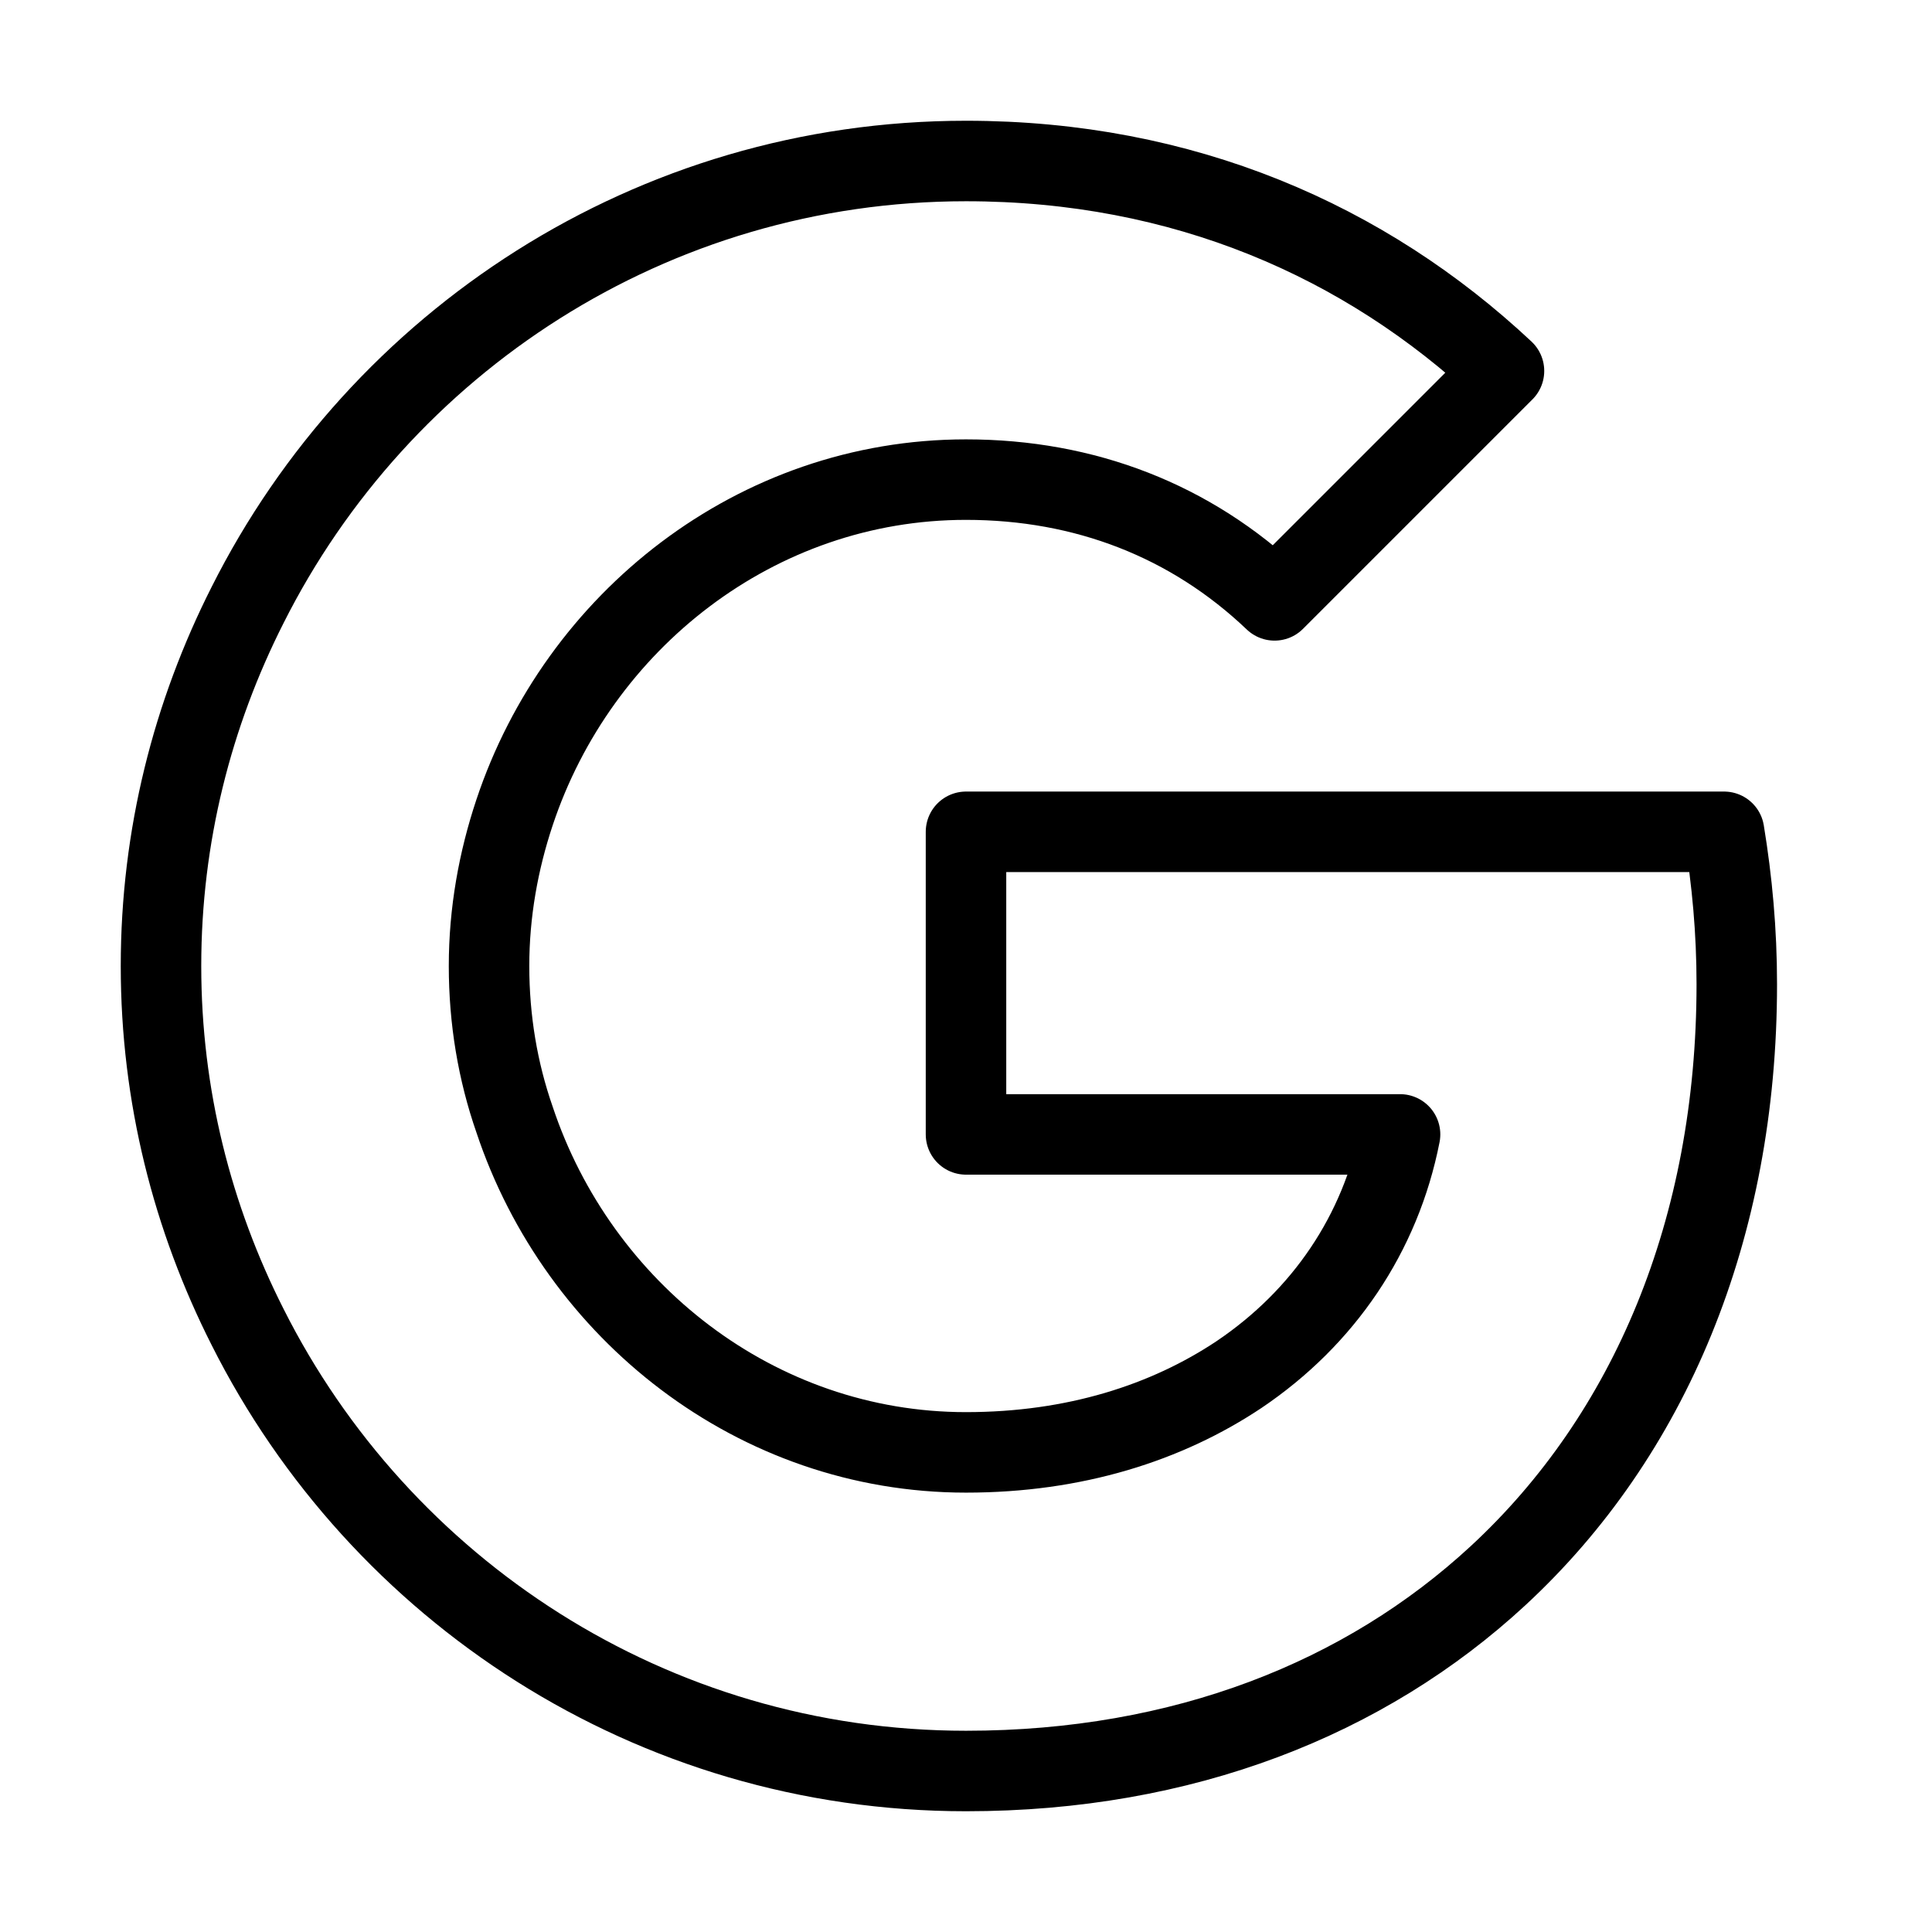
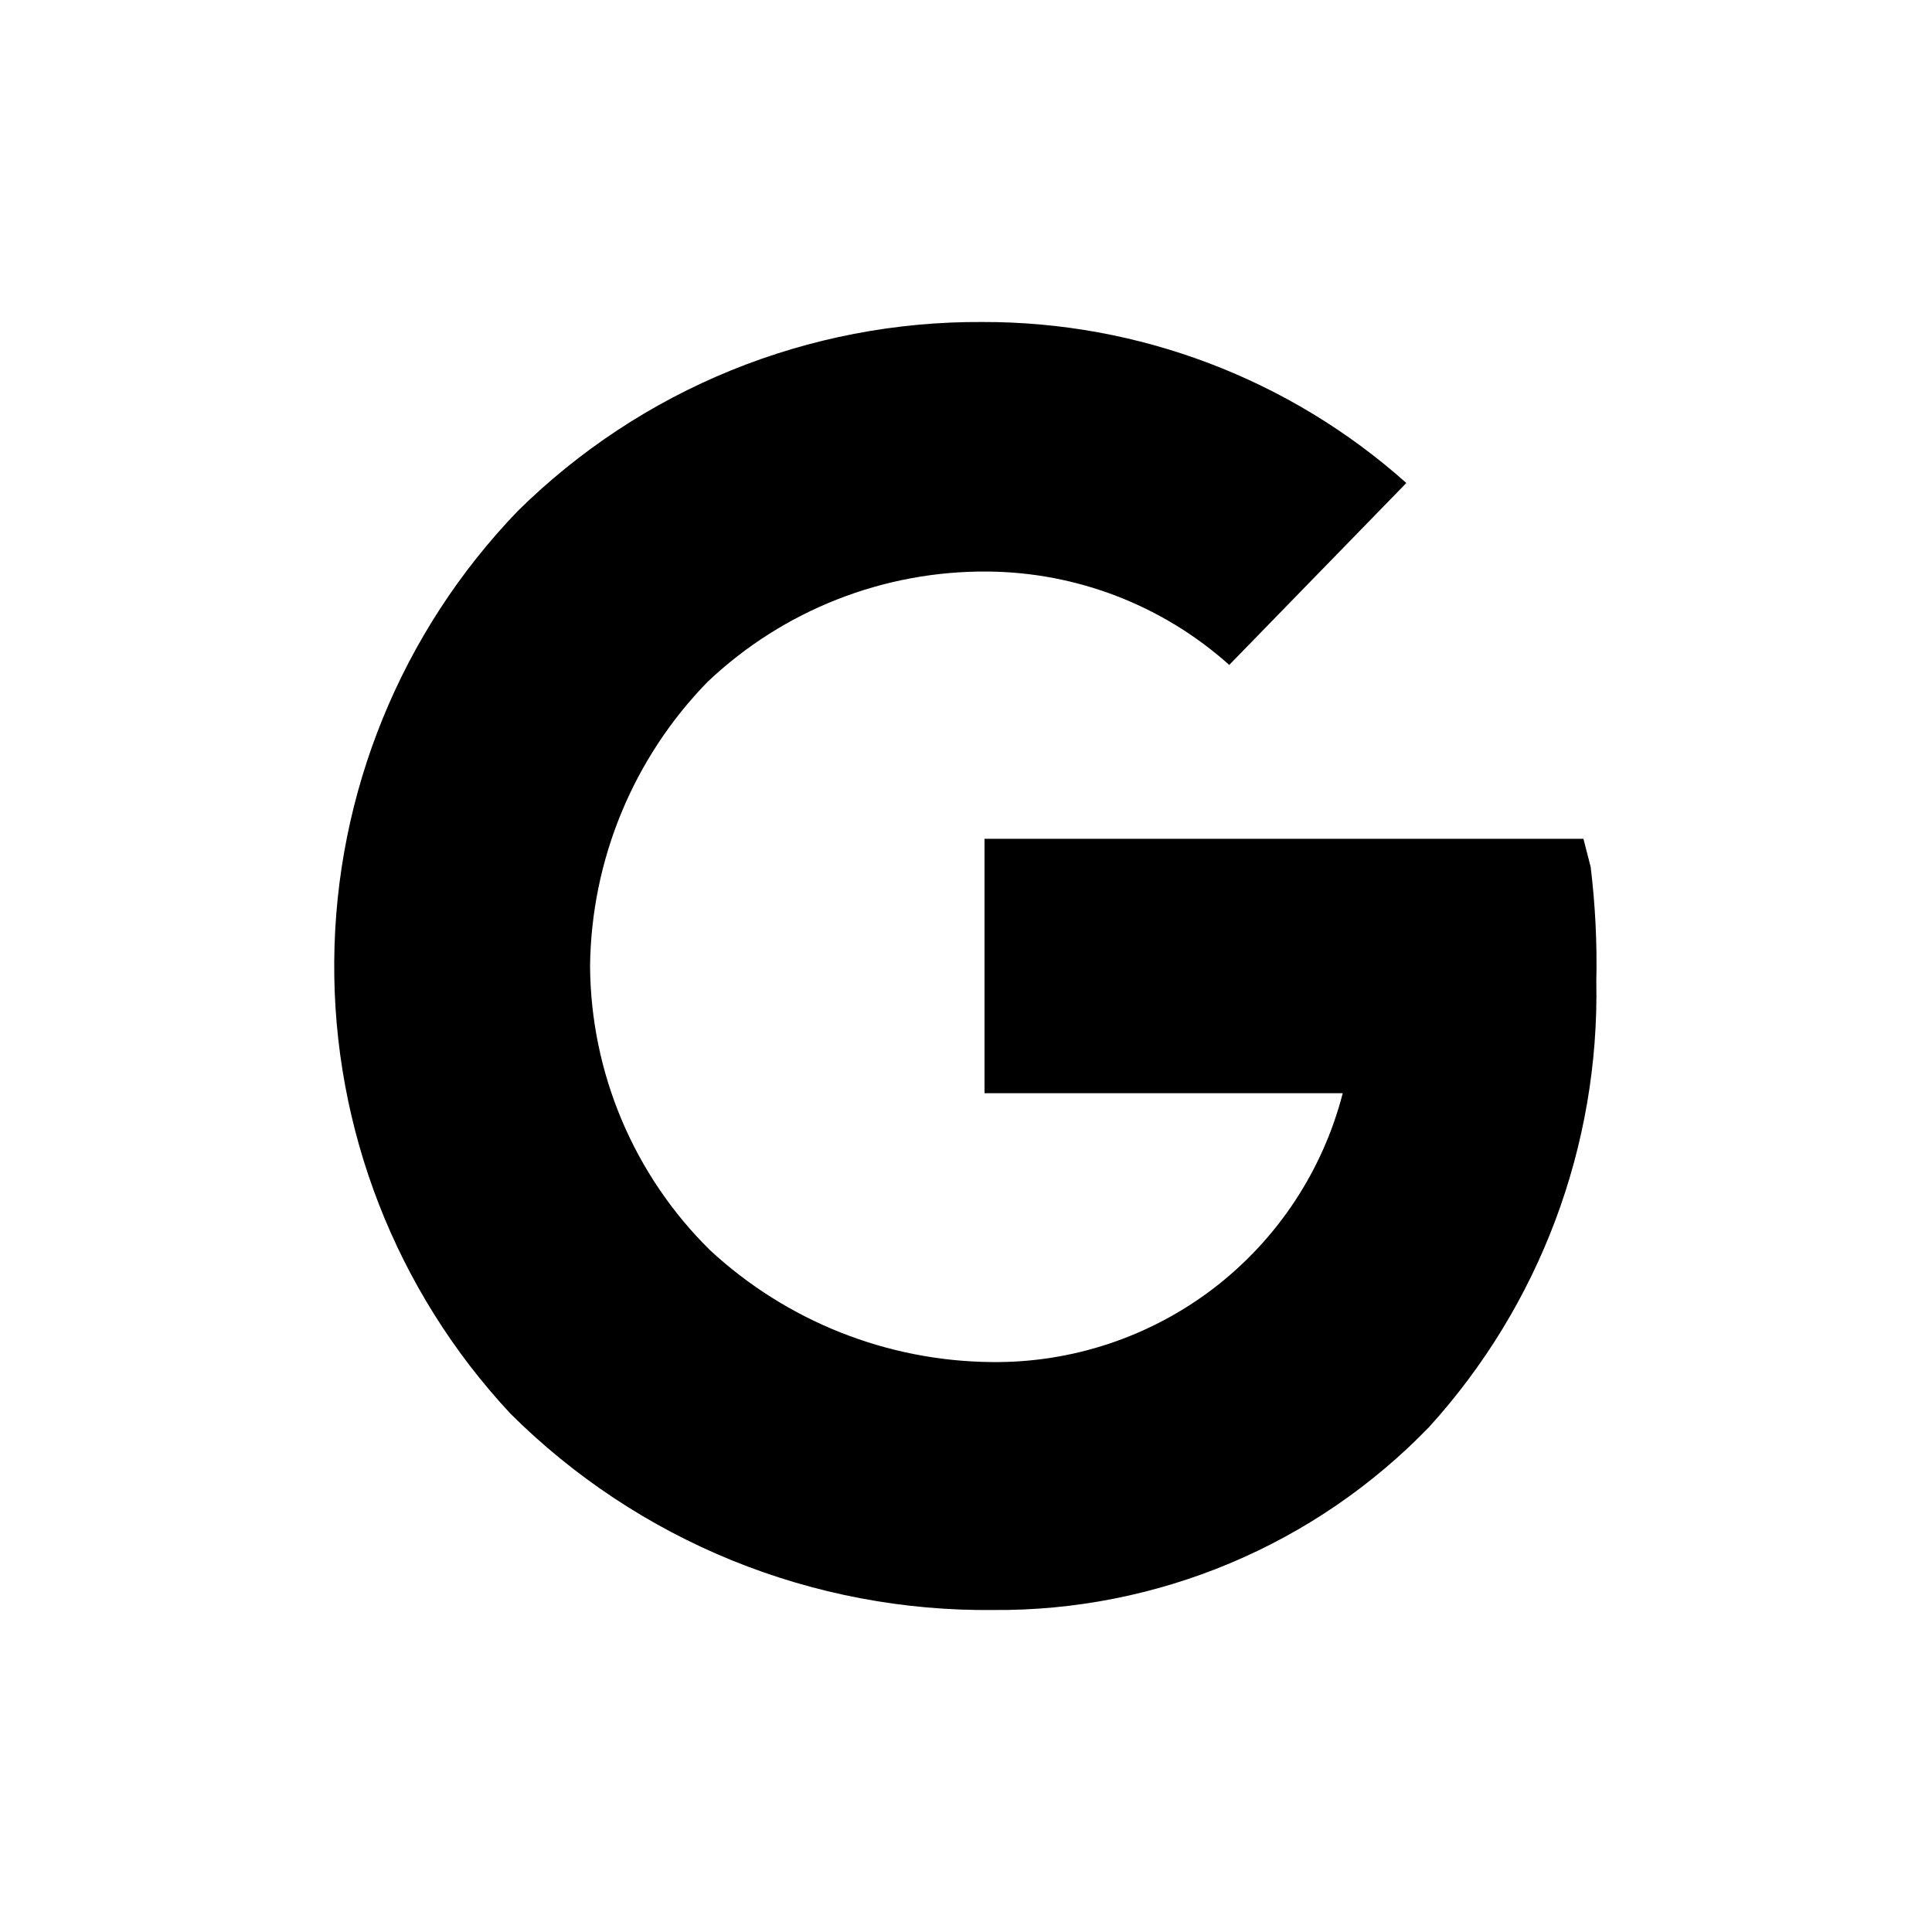
- <svg xmlns="http://www.w3.org/2000/svg" width="800px" height="800px" viewBox="0 0 24 24" fill="none">
-   <path d="M21.417 10.333C21.517 10.942 21.575 11.567 21.575 12.225C21.575 15.267 20.492 17.833 18.608 19.575C16.958 21.1 14.7 22 12 22C8.092 22 4.717 19.75 3.075 16.483C2.392 15.133 2 13.617 2 12C2 10.383 2.392 8.867 3.075 7.517C4.717 4.25 8.092 2 12 2C14.7 2 16.958 2.992 18.683 4.608L15.833 7.458C14.792 6.467 13.475 5.958 12 5.958C9.392 5.958 7.183 7.717 6.392 10.092C6.192 10.692 6.075 11.333 6.075 12C6.075 12.667 6.183 13.308 6.392 13.908C7.183 16.283 9.392 18.042 12 18.042C13.35 18.042 14.492 17.675 15.392 17.075C16.442 16.367 17.15 15.325 17.392 14.092H12V10.333H21.417Z" stroke="#000000" stroke-linejoin="round" />
+ <svg xmlns="http://www.w3.org/2000/svg" viewBox="0 0 24 24">
+   <path d="M19.76 10.77L19.67 10.42H12.23V13.58H16.68C16.432 14.544 15.867 15.397 15.077 16.003C14.286 16.608 13.316 16.931 12.32 16.92C11.021 16.909 9.773 16.413 8.82 15.53C8.352 15.069 7.979 14.519 7.723 13.913C7.468 13.308 7.334 12.658 7.33 12C7.345 10.68 7.868 9.415 8.79 8.47C9.729 7.58 10.976 7.089 12.27 7.1C13.378 7.109 14.445 7.521 15.27 8.26L17.47 6C16.02 4.706 14.143 3.994 12.2 4C11.131 3.994 10.071 4.198 9.081 4.601C8.091 5.004 7.19 5.599 6.43 6.35C4.984 7.852 4.168 9.852 4.152 11.937C4.135 14.022 4.918 16.035 6.34 17.56C7.128 18.345 8.064 18.965 9.094 19.384C10.125 19.803 11.228 20.012 12.34 20C13.348 20.008 14.348 19.81 15.278 19.42C16.208 19.03 17.049 18.455 17.75 17.73C19.126 16.217 19.87 14.235 19.83 12.19C19.841 11.716 19.817 11.241 19.76 10.77Z" />
</svg>
